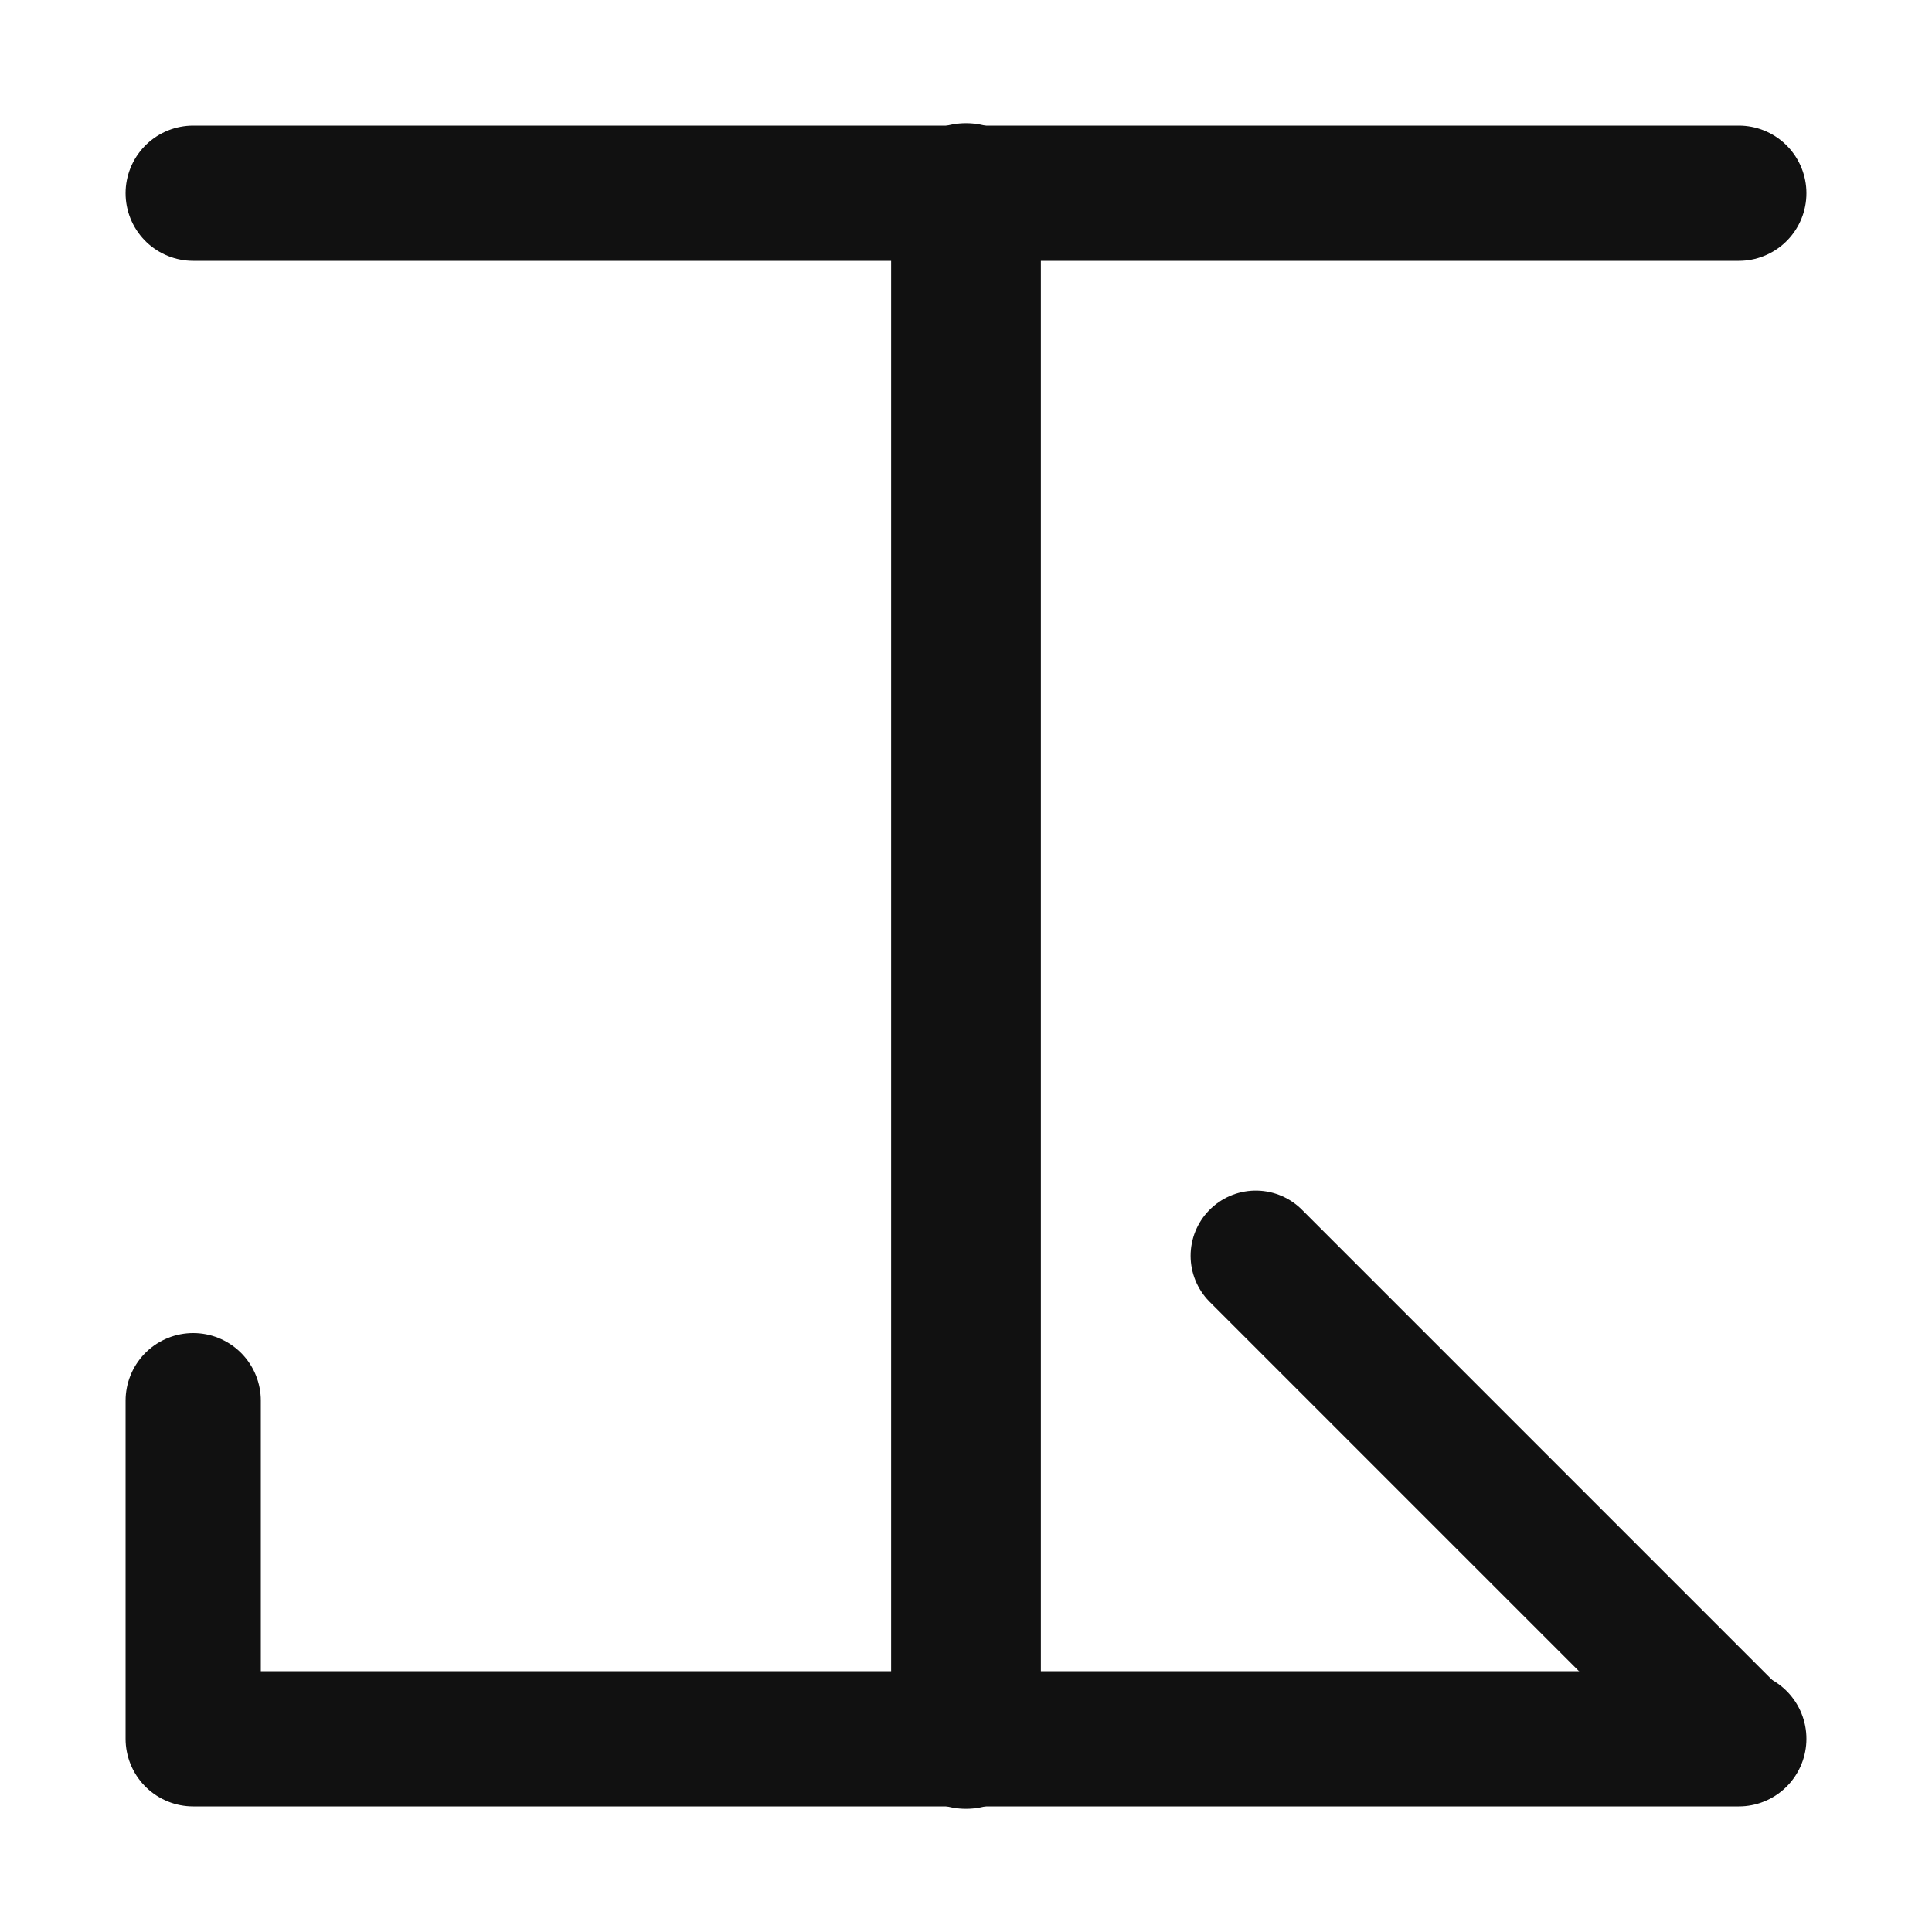
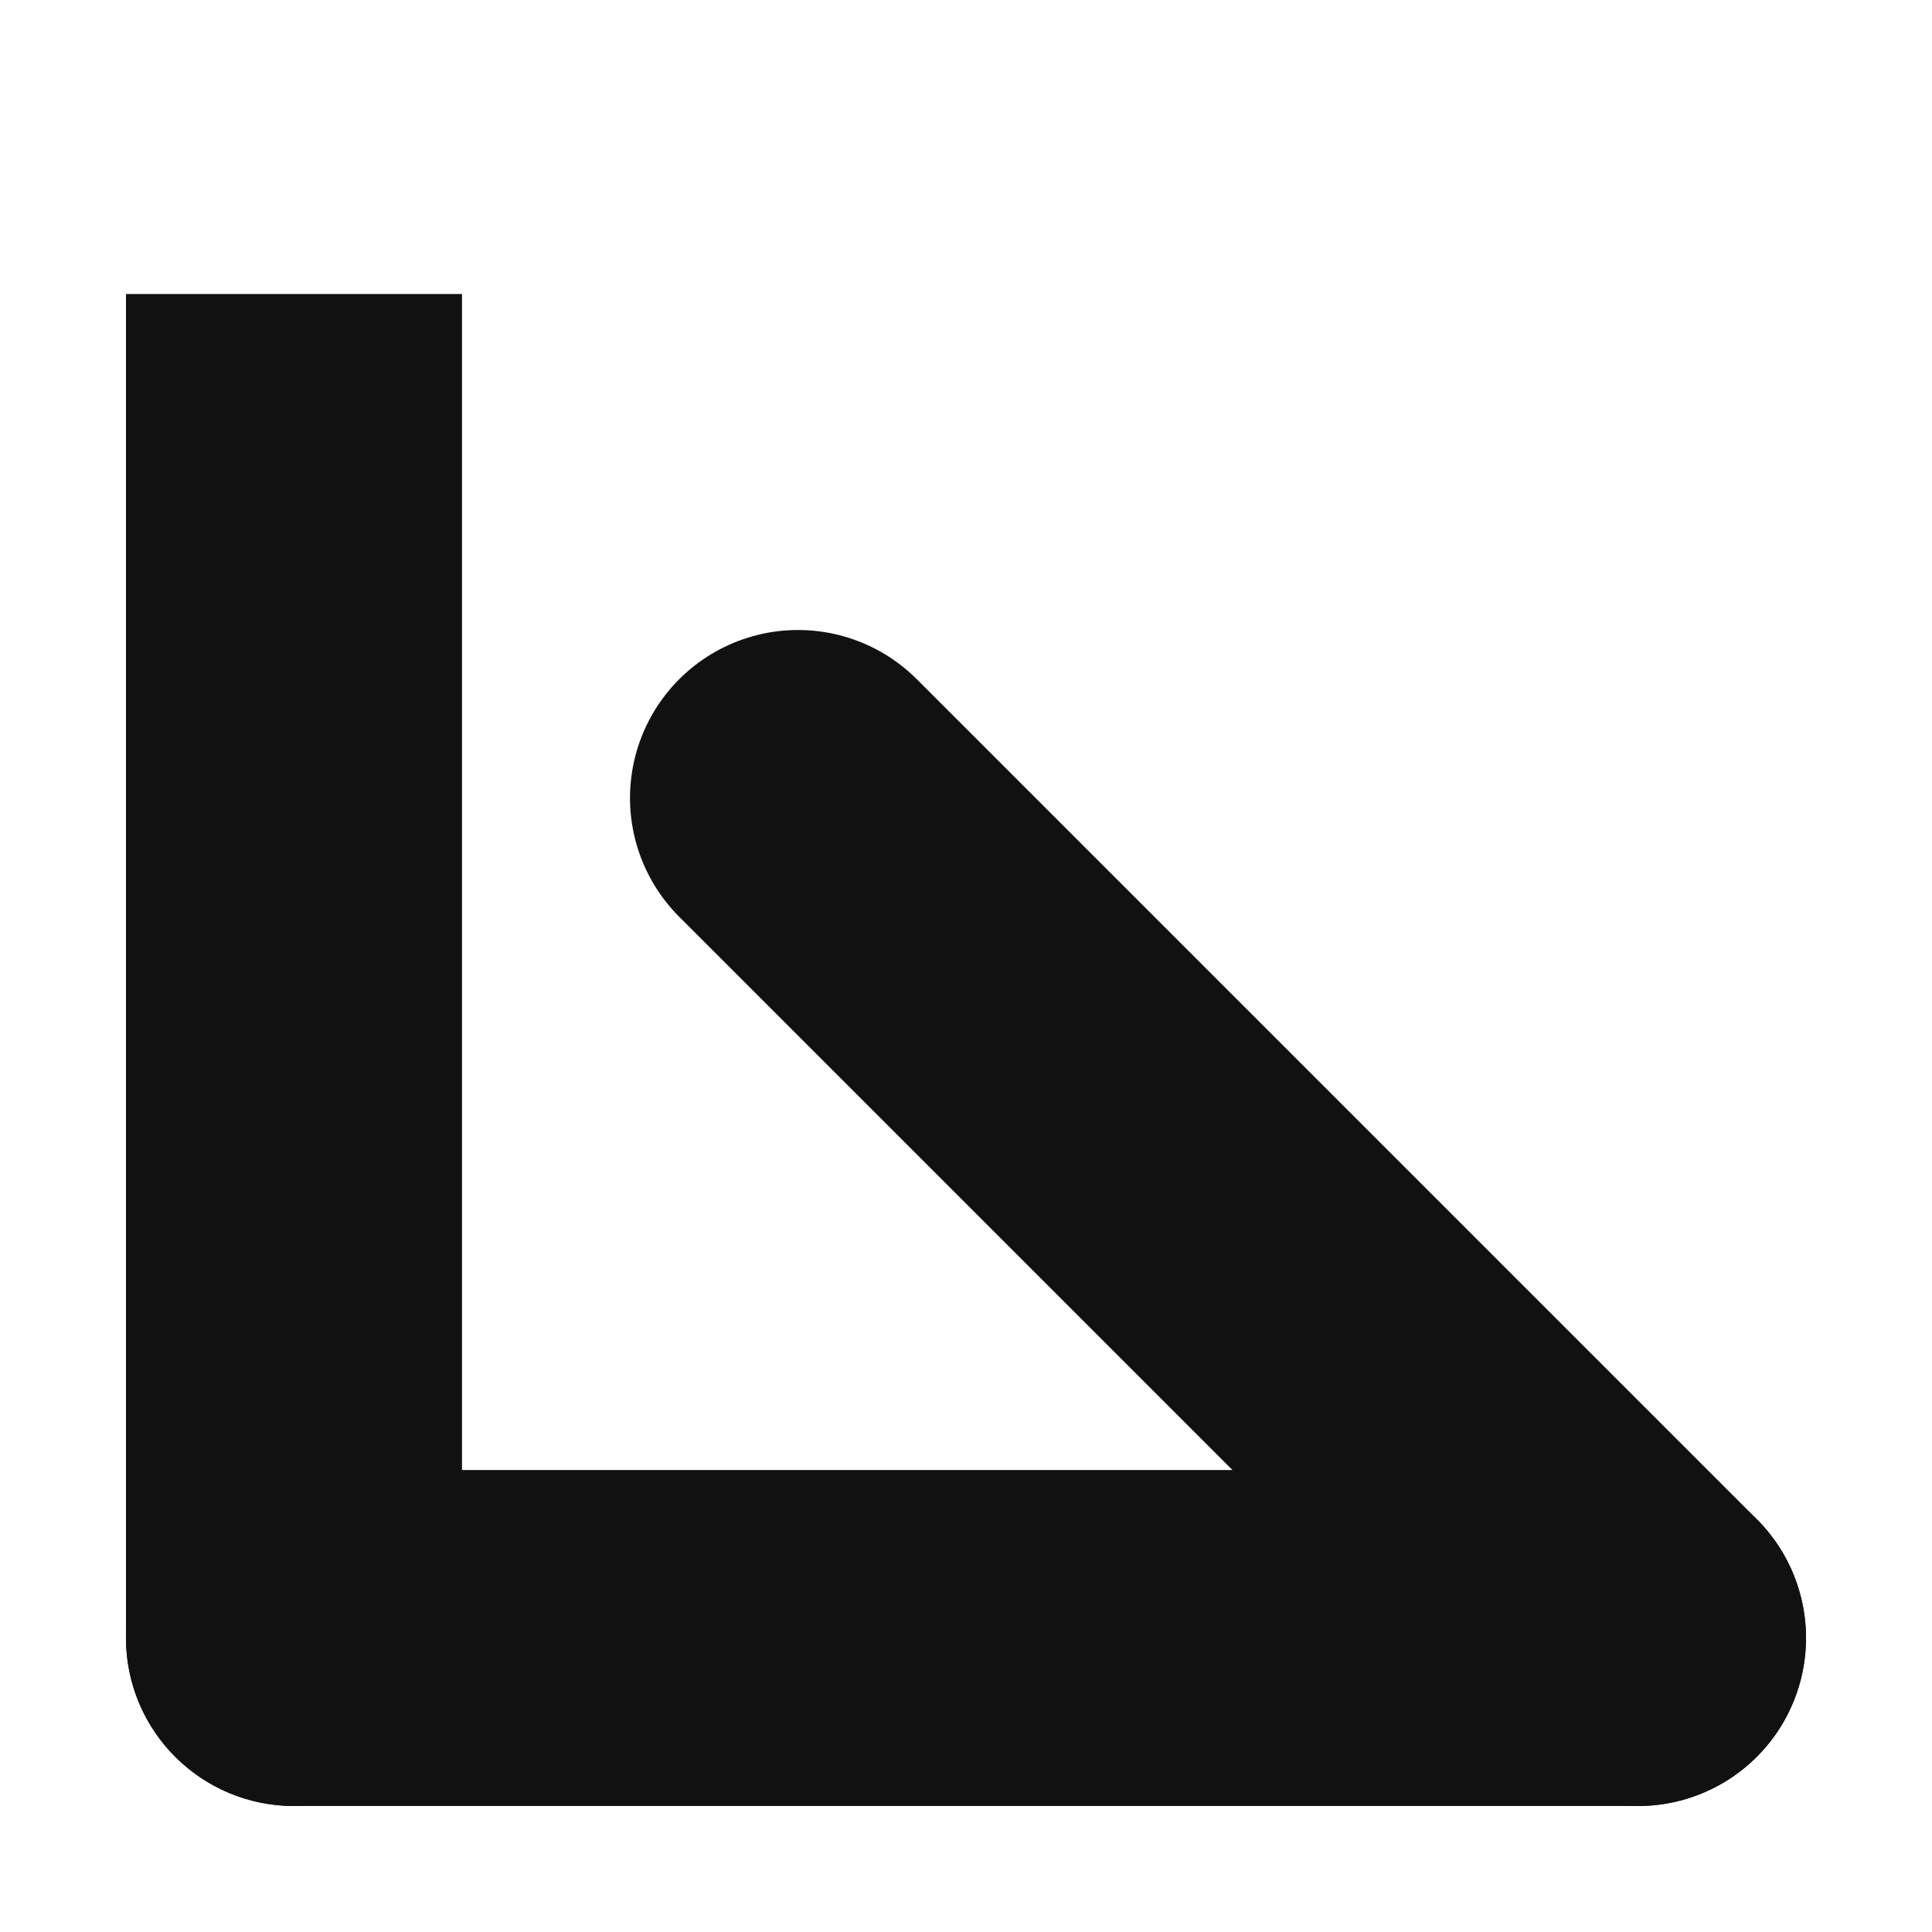
- <svg xmlns="http://www.w3.org/2000/svg" viewBox="0 0 400 400" role="img" aria-label="JG monogram">
+ <svg xmlns="http://www.w3.org/2000/svg" viewBox="165 165 230 230" role="img" aria-label="JG">
  <style>g{color:#111}@media (prefers-color-scheme:dark){g{color:#f4f4f5}}</style>
-   <g fill="none" stroke="currentColor" stroke-linecap="round" stroke-linejoin="round">
-     <path d="M360 40H40" stroke-width="28" />
-     <path d="M200 41v318" stroke-width="31" />
-     <path d="M358 358l-98-98" stroke-width="27" />
-     <path d="M360 360H40v-70" stroke-width="28" />
+   <g fill="none" stroke="currentColor" stroke-width="40" stroke-linejoin="round">
+     <path d="M200 200V360" stroke-linecap="butt" />
+     <path d="M200 360h160" stroke-linecap="round" />
+     <path d="M360 360l-100-100" stroke-linecap="round" />
+     <circle cx="200" cy="360" r="20" fill="currentColor" stroke="none" />
  </g>
</svg>
